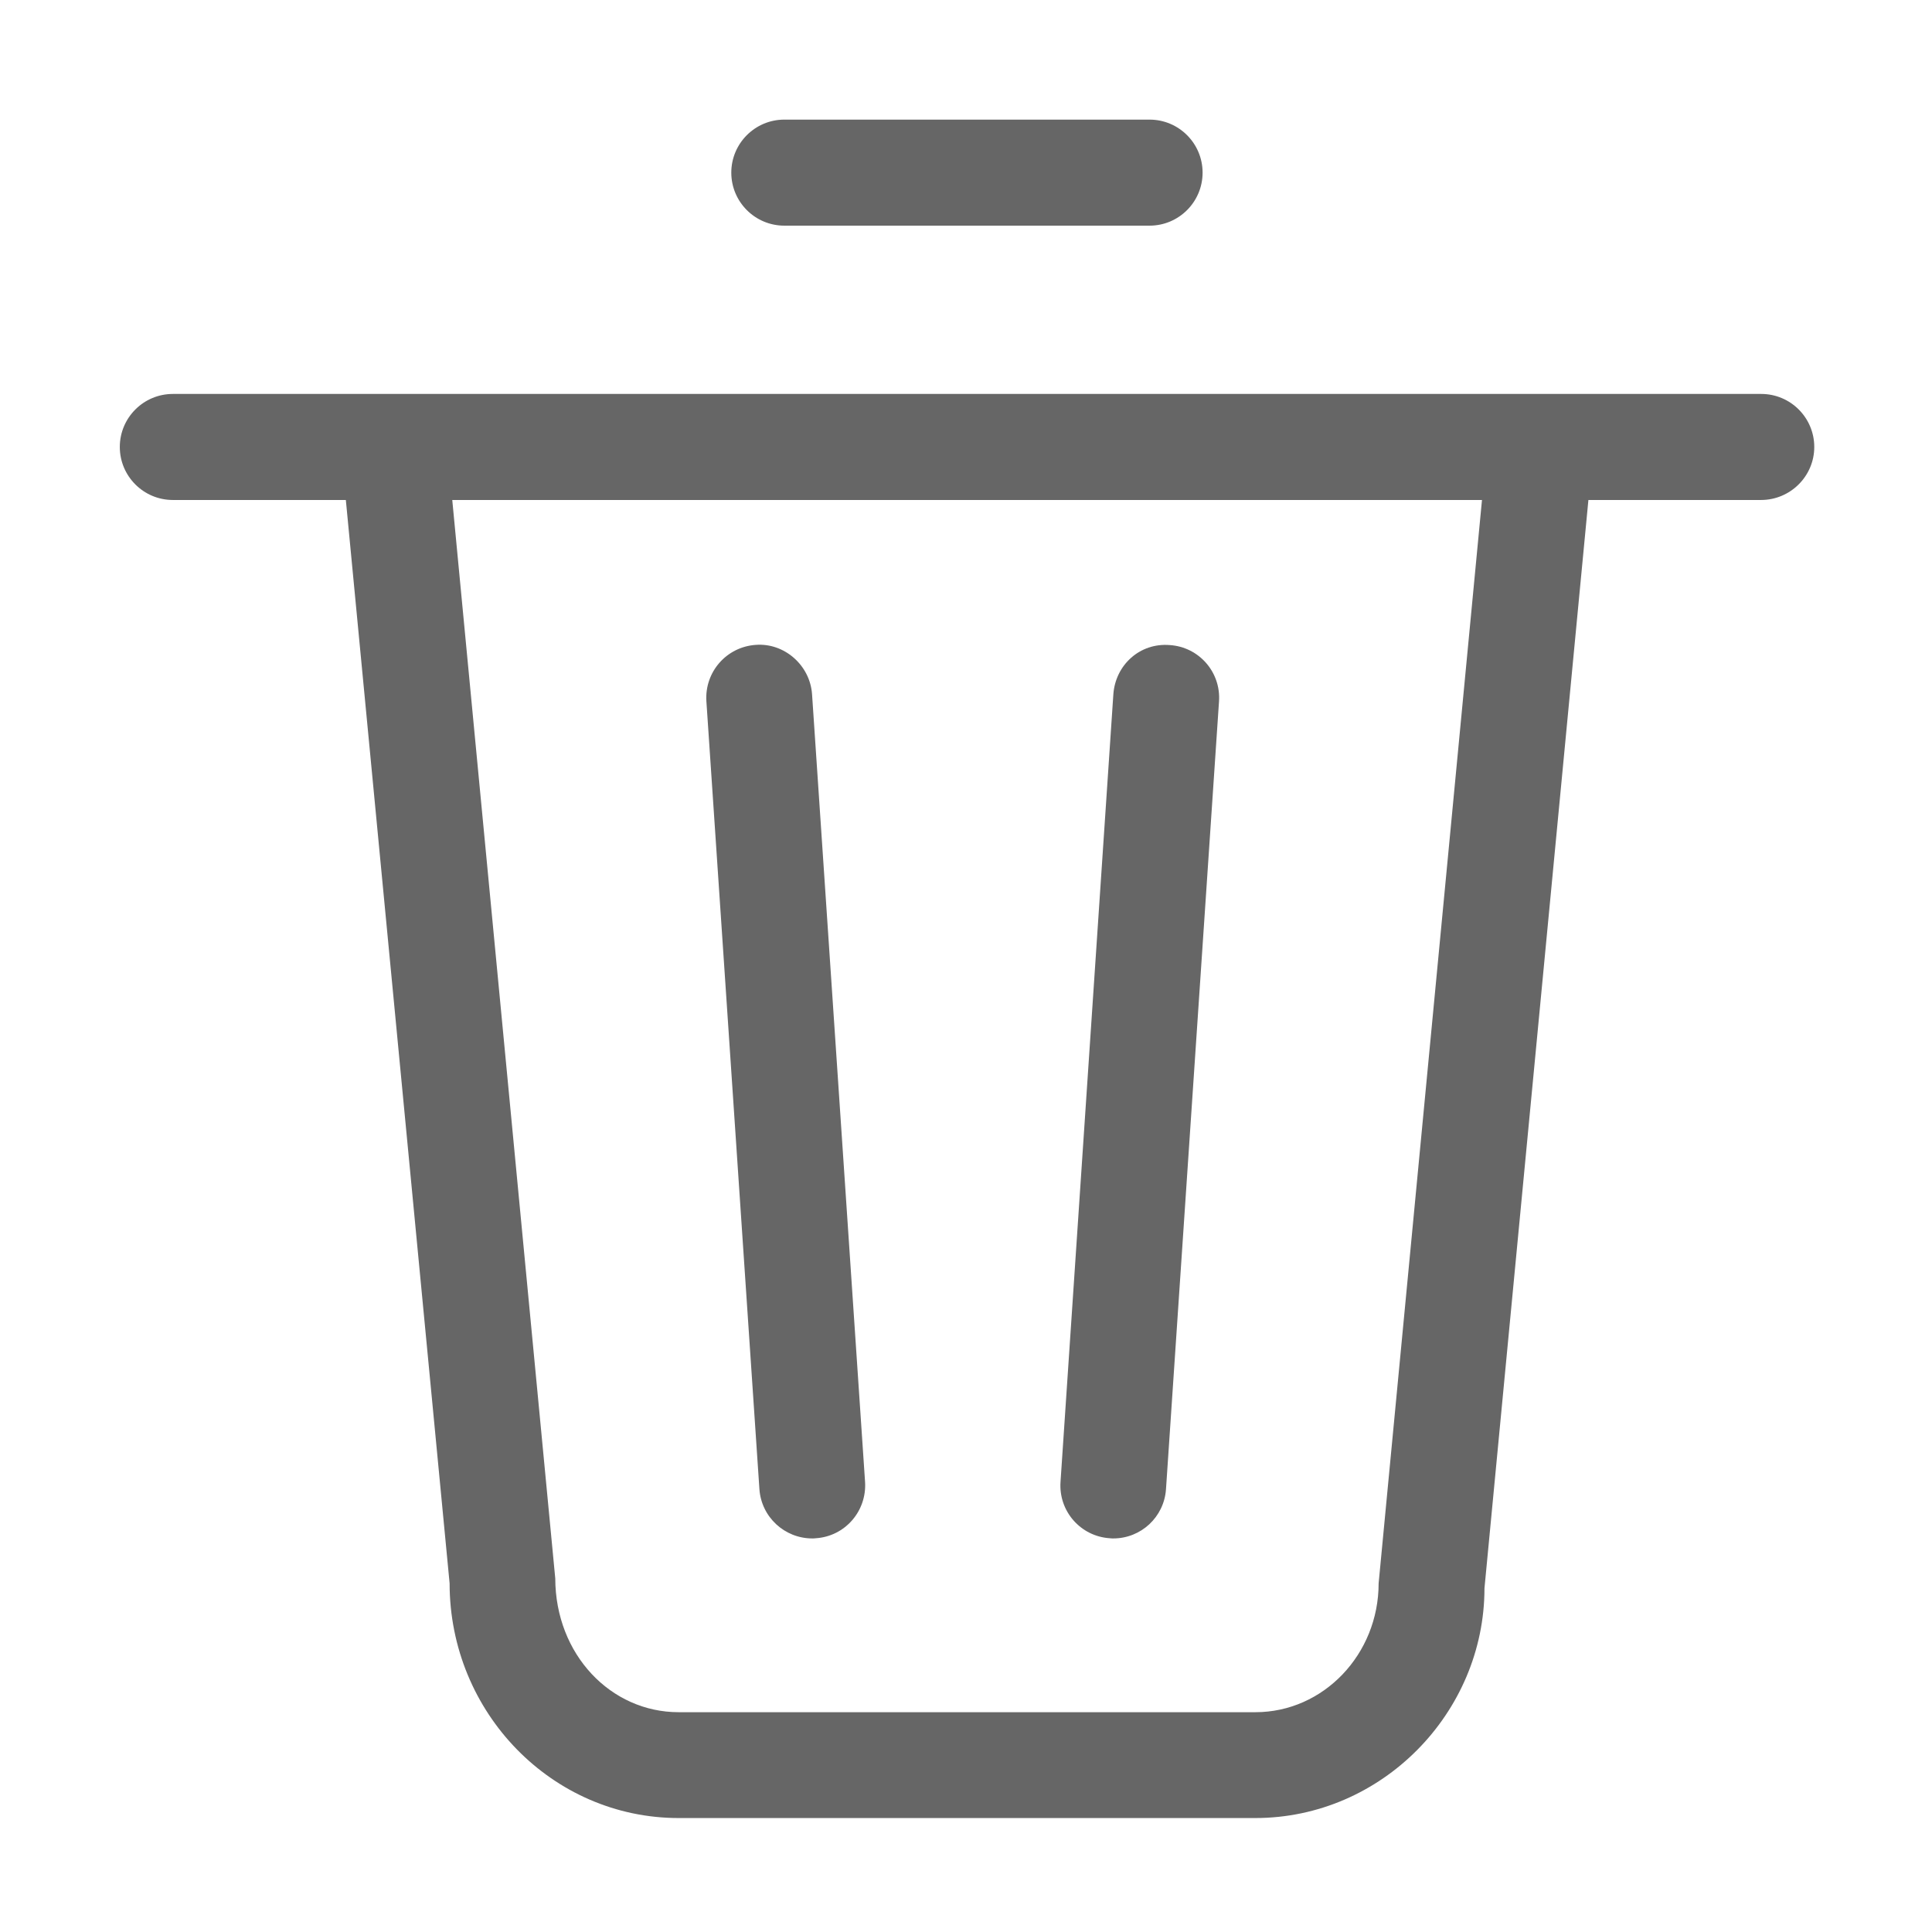
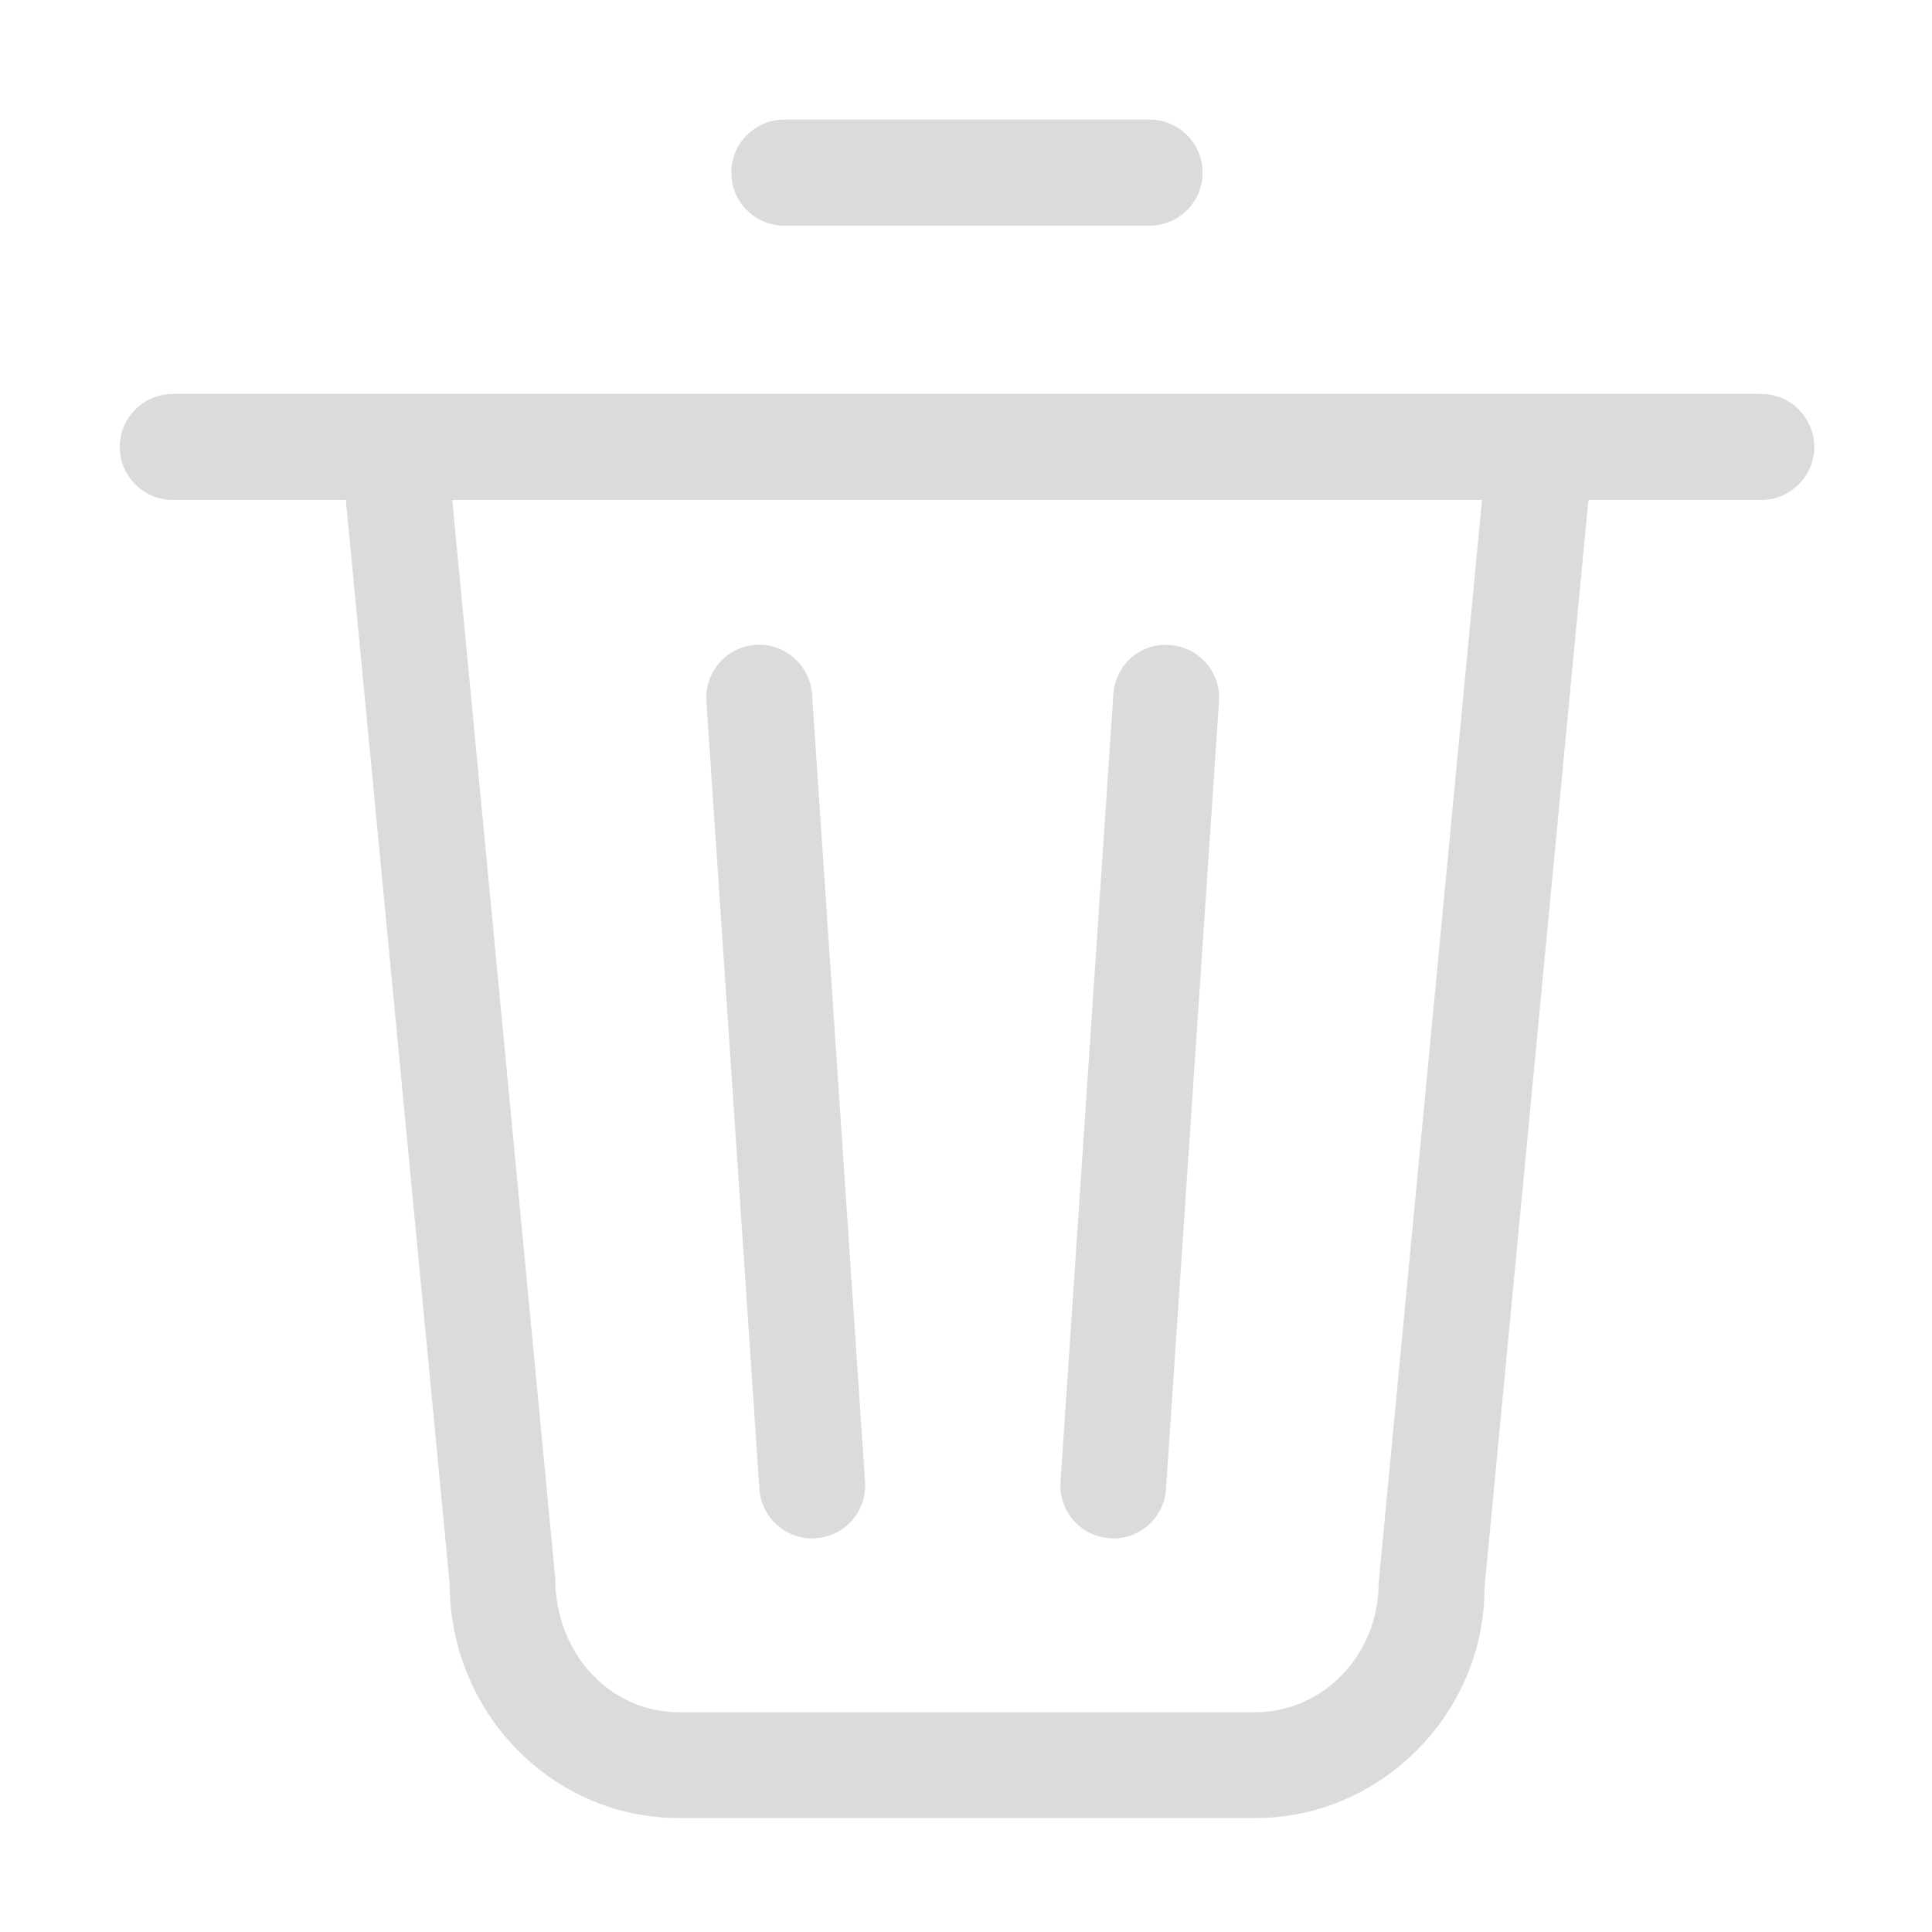
<svg xmlns="http://www.w3.org/2000/svg" t="1588861195341" class="icon" viewBox="0 0 1024 1024" version="1.1" p-id="4443" width="200" height="200">
  <defs>
    <style type="text/css" />
  </defs>
-   <path d="M609.3 119.6H415.7c-15.5 0-28.1-12.6-28.1-28.1s12.6-28.1 28.1-28.1h193.6c15.5 0 28.1 12.6 28.1 28.1s-12.6 28.1-28.1 28.1z" fill="#666666" p-id="4444" />
-   <path d="M933.4 265H91.6c-15.5 0-28.1-12.6-28.1-28.1s12.6-28.1 28.1-28.1h841.9c15.5 0 28.1 12.6 28.1 28.1S948.9 265 933.4 265z" fill="#666666" p-id="4445" />
-   <path d="M665.3 963.6H359.7c-67 0-121.4-55.8-121.4-124.4l-56-584.7c-1.5-15.4 9.8-29.1 25.3-30.6 15.4-1.5 29.1 9.8 30.6 25.3l56.1 587.4c0.1 40.3 29.4 70.9 65.4 70.9h305.7c36 0 65.3-30.6 65.3-68.3L787 249.1c1.5-15.4 14.9-26.6 30.6-25.3 15.4 1.5 26.7 15.2 25.3 30.6l-56.1 587.4c0 66.1-54.5 121.8-121.5 121.8z" fill="#666666" p-id="4446" />
-   <path d="M430.5 815.4c-14.6 0-27-11.3-28-26.2l-28.1-417.5c-1-15.5 10.6-28.8 26.1-29.9 15.1-1.2 28.8 10.7 29.9 26.1l28.1 417.5c1 15.5-10.6 28.9-26.1 29.9-0.6 0.1-1.2 0.1-1.9 0.1z" fill="#666666" p-id="4447" />
-   <path d="M590.1 815.4c-0.6 0-1.3 0-1.9-0.1-15.5-1-27.2-14.4-26.1-29.9l28-417.4c1.1-15.5 14-27.4 29.9-26.1 15.5 1 27.2 14.4 26.1 29.9L618 789.3c-1 14.8-13.3 26.1-27.9 26.1z" fill="#666666" p-id="4448" />
+   <path d="M609.3 119.6H415.7c-15.5 0-28.1-12.6-28.1-28.1s12.6-28.1 28.1-28.1h193.6c15.5 0 28.1 12.6 28.1 28.1s-12.6 28.1-28.1 28.1z" fill="#dbdbdb" p-id="4444" />
+   <path d="M933.4 265H91.6c-15.5 0-28.1-12.6-28.1-28.1s12.6-28.1 28.1-28.1h841.9c15.5 0 28.1 12.6 28.1 28.1S948.9 265 933.4 265z" fill="#dbdbdb" p-id="4445" />
+   <path d="M665.3 963.6H359.7c-67 0-121.4-55.8-121.4-124.4l-56-584.7c-1.5-15.4 9.8-29.1 25.3-30.6 15.4-1.5 29.1 9.8 30.6 25.3l56.1 587.4c0.1 40.3 29.4 70.9 65.4 70.9h305.7c36 0 65.3-30.6 65.3-68.3L787 249.1c1.5-15.4 14.9-26.6 30.6-25.3 15.4 1.5 26.7 15.2 25.3 30.6l-56.1 587.4c0 66.1-54.5 121.8-121.5 121.8z" fill="#dbdbdb" p-id="4446" />
+   <path d="M430.5 815.4c-14.6 0-27-11.3-28-26.2l-28.1-417.5c-1-15.5 10.6-28.8 26.1-29.9 15.1-1.2 28.8 10.7 29.9 26.1l28.1 417.5c1 15.5-10.6 28.9-26.1 29.9-0.6 0.1-1.2 0.1-1.9 0.1z" fill="#dbdbdb" p-id="4447" />
+   <path d="M590.1 815.4c-0.6 0-1.3 0-1.9-0.1-15.5-1-27.2-14.4-26.1-29.9l28-417.4c1.1-15.5 14-27.4 29.9-26.1 15.5 1 27.2 14.4 26.1 29.9L618 789.3c-1 14.8-13.3 26.1-27.9 26.1z" fill="#dbdbdb" p-id="4448" />
</svg>
